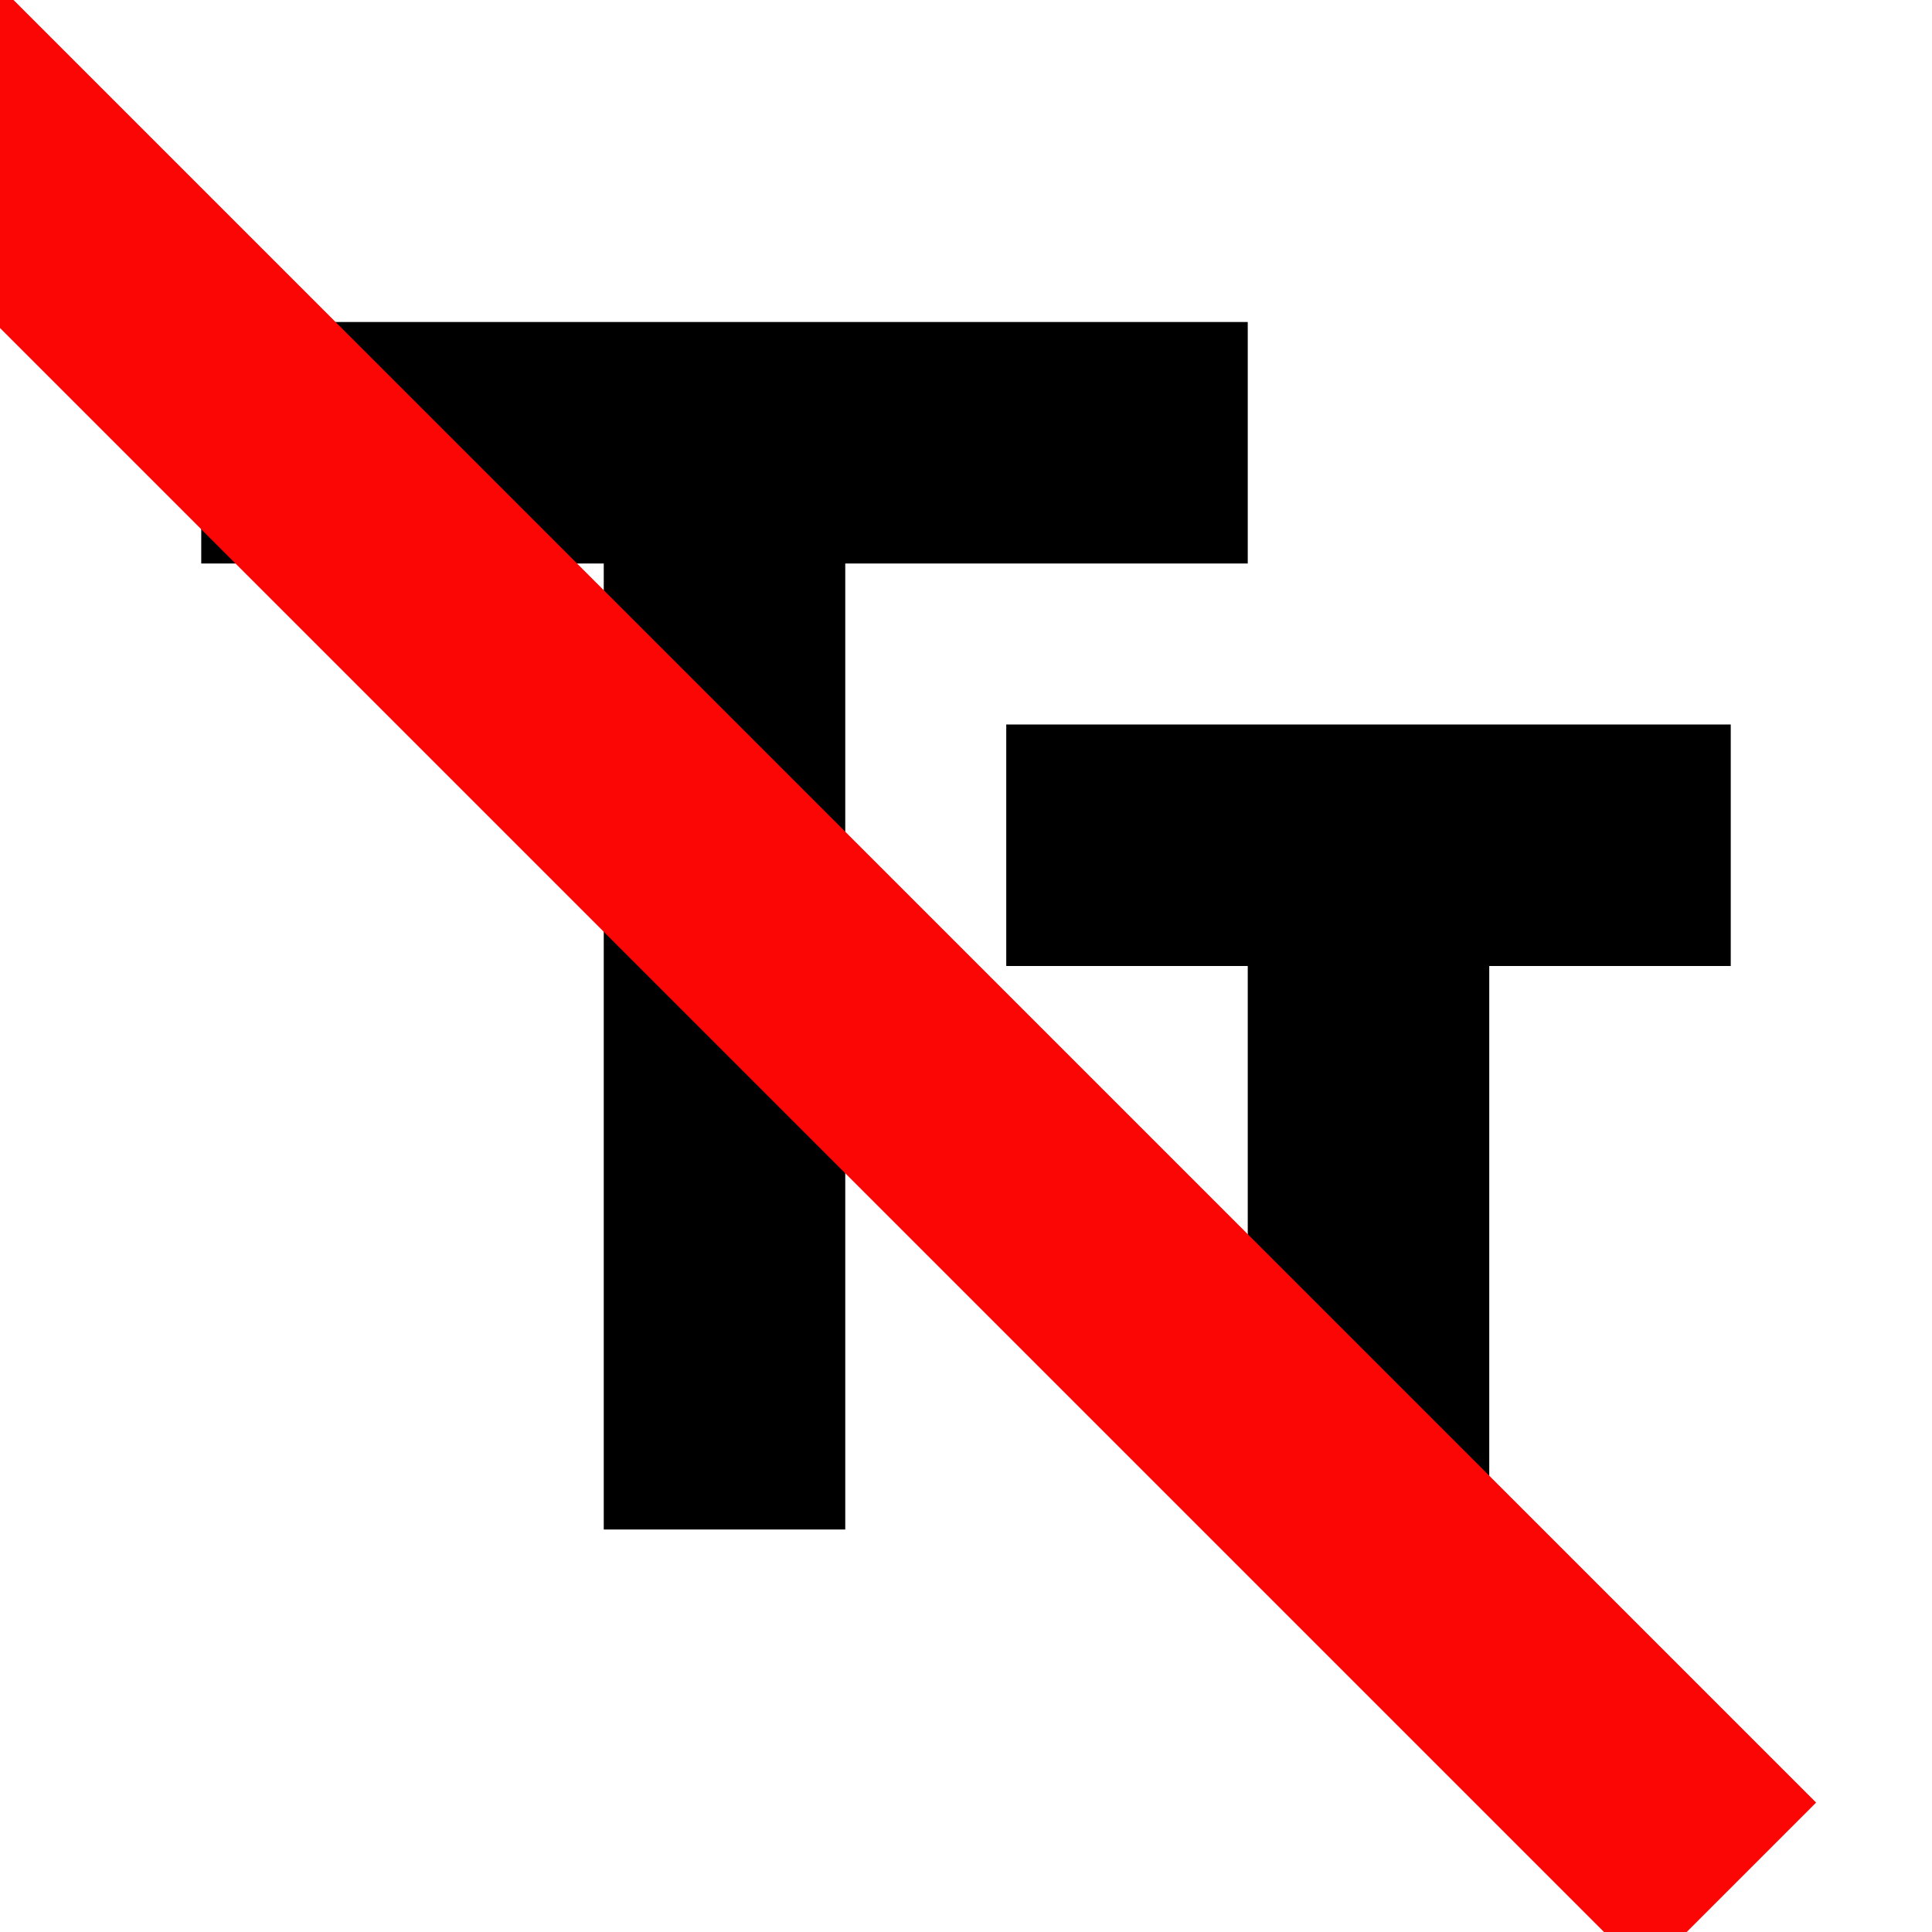
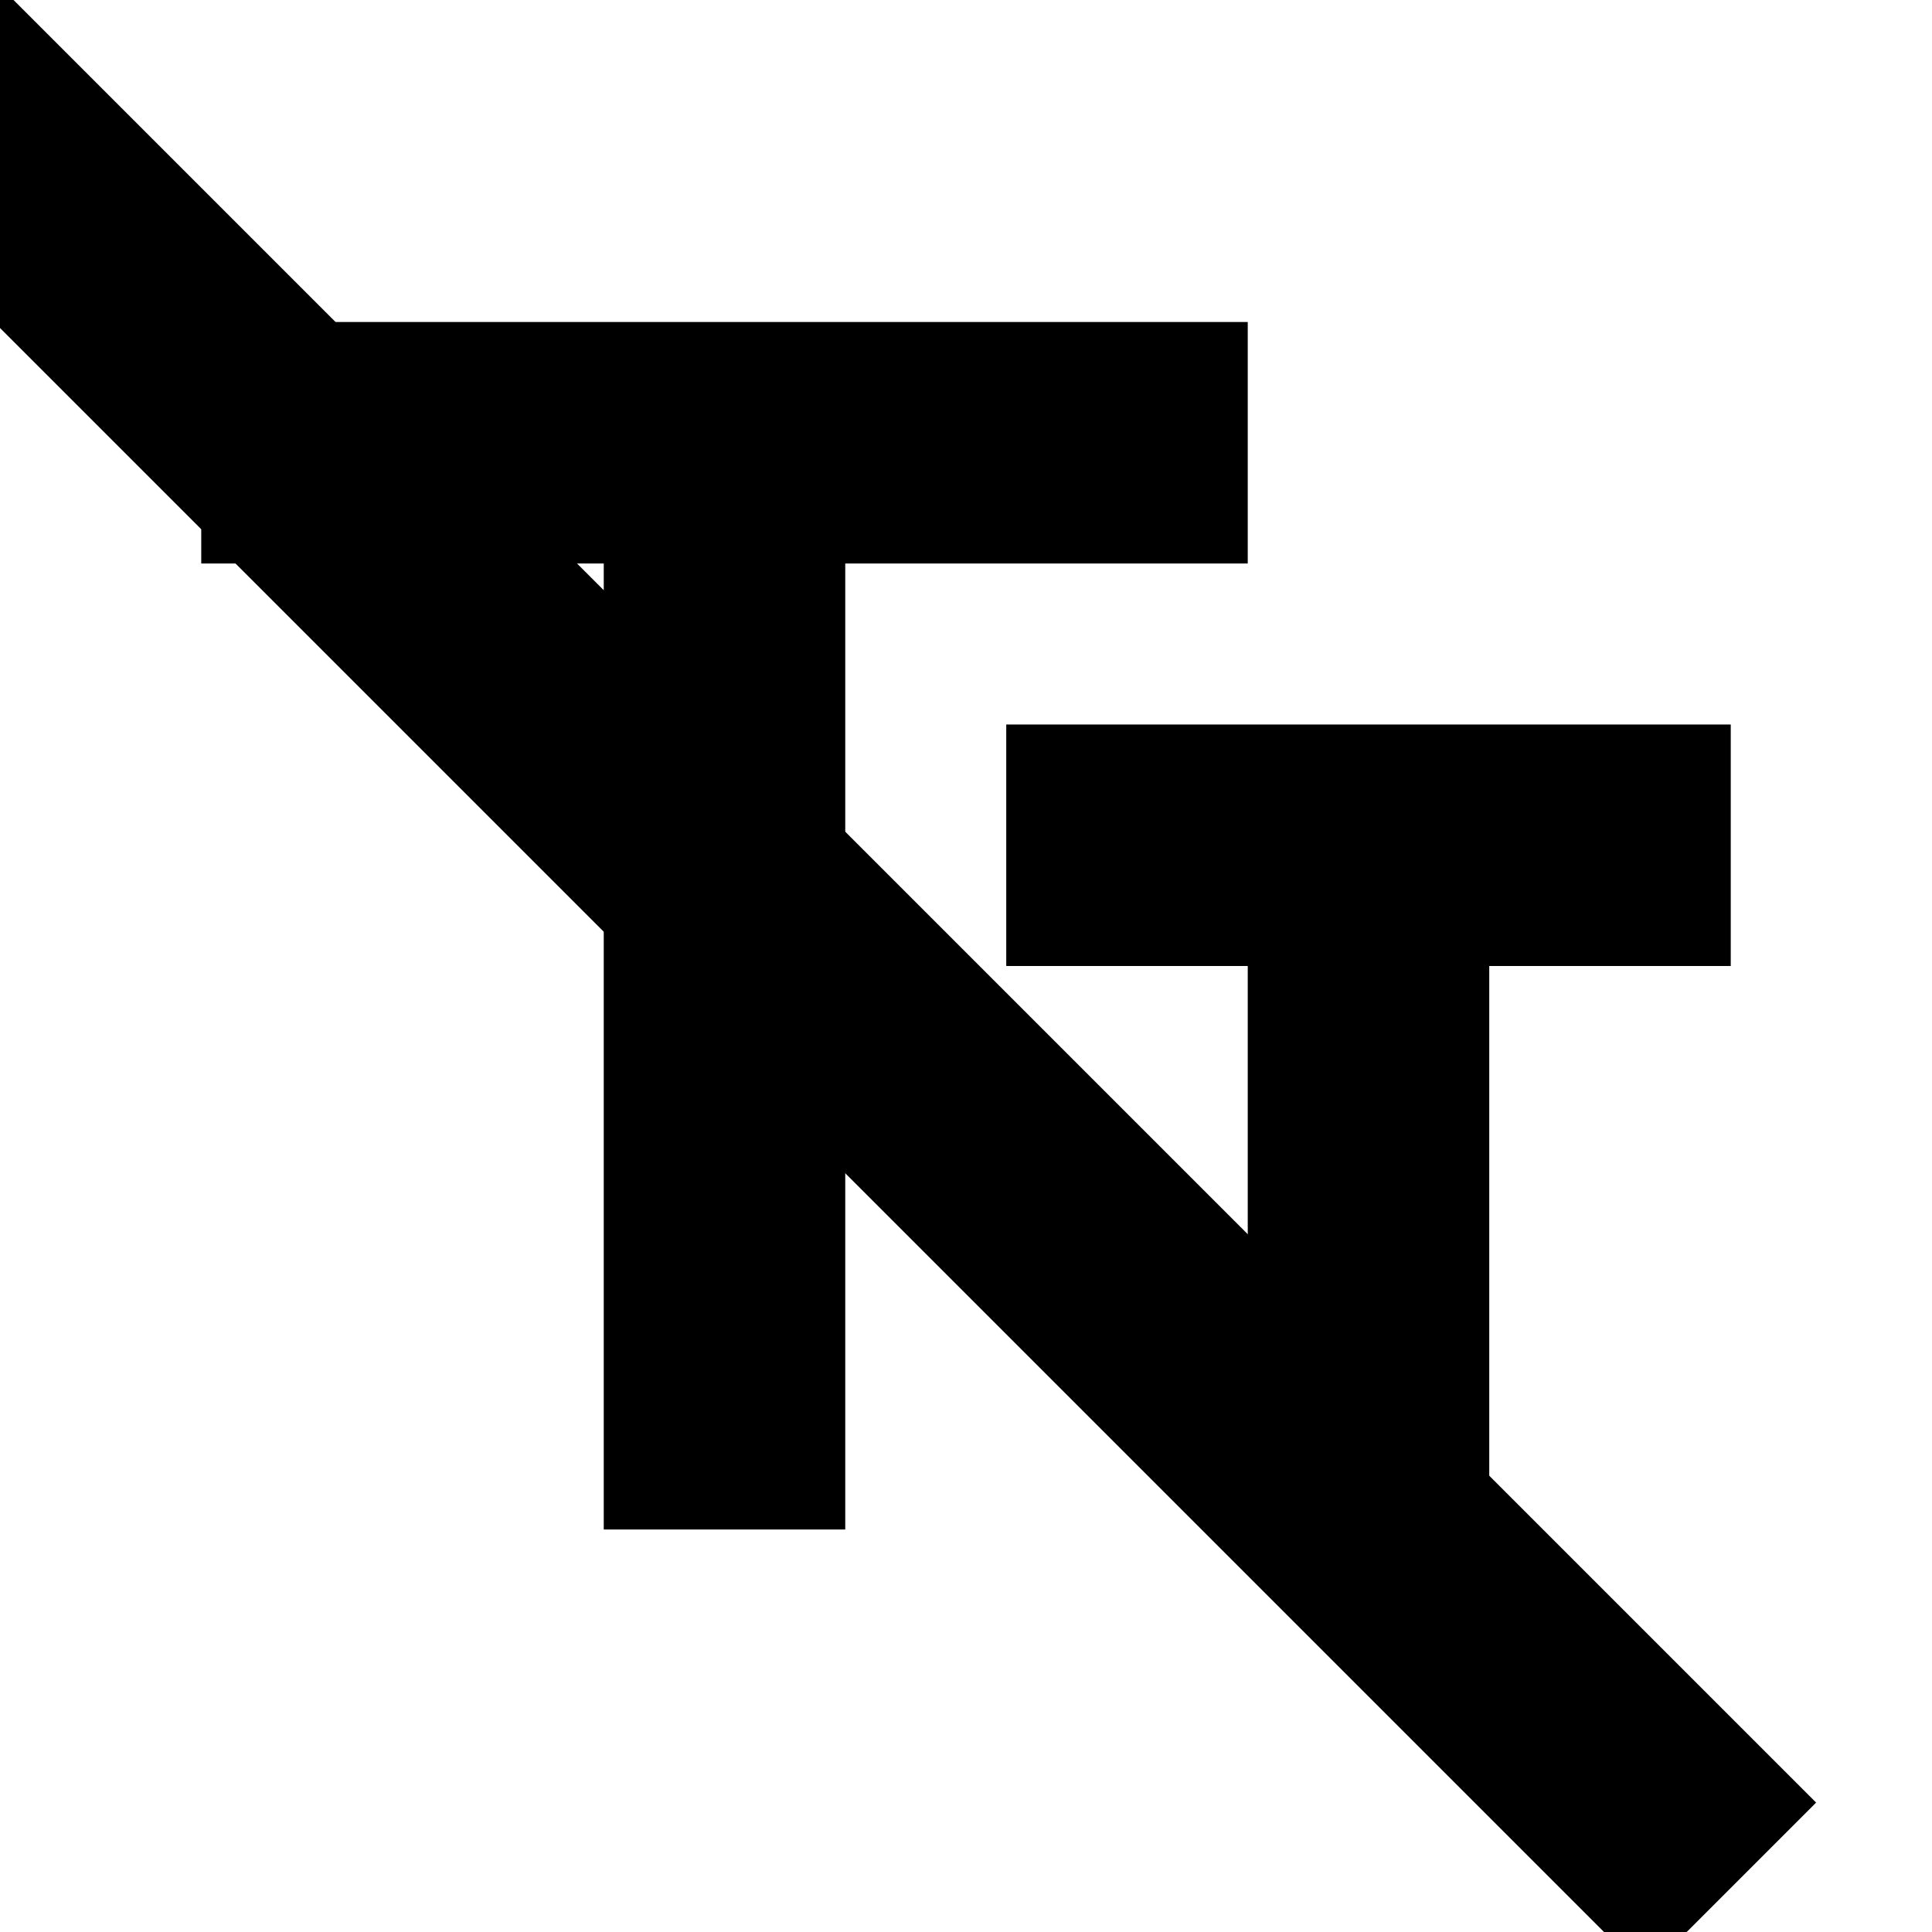
<svg xmlns="http://www.w3.org/2000/svg" xmlns:xlink="http://www.w3.org/1999/xlink" width="24" height="24">
  <defs>
-     <path d="m24,24l-24,0l0,-24l24,0l0,24z" id="a" />
+     <path id="a" d="m24,24l-24,0l0,-24l24,0l0,24z" />
  </defs>
  <clipPath id="b">
-     <use id="svg_1" xlink:href="#a" />
+     <use xlink:href="#a" id="svg_1" />
  </clipPath>
  <g>
-     <rect fill="none" id="canvas_background" height="402" width="582" y="-1" x="-1" />
+     <rect x="-1" y="-1" width="26" height="26" id="canvas_background" fill="none" />
  </g>
  <g>
-     <path id="svg_2" d="m2.5,4l0,3l5,0l0,12l3,0l0,-12l5,0l0,-3l-13,0zm19,5l-9,0l0,3l3,0l0,7l3,0l0,-7l3,0l0,-3z" clip-path="url(#b)" />
-     <line stroke="#fc0505" stroke-linecap="undefined" stroke-linejoin="undefined" id="svg_3" y2="23.453" x2="21.5" y1="-0.547" x1="-2.5" stroke-width="3" fill="none" />
+     <path clip-path="url(#b)" d="m2.5,4l0,3l5,0l0,12l3,0l0,-12l5,0l0,-3l-13,0zm19,5l-9,0l0,3l3,0l0,7l3,0l0,-7l3,0l0,-3z" id="svg_2" />
+     <line fill="none" stroke-width="3" x1="-2.5" y1="-0.547" x2="21.5" y2="23.453" id="svg_3" stroke-linejoin="undefined" stroke-linecap="undefined" stroke="#000000" />
  </g>
</svg>
